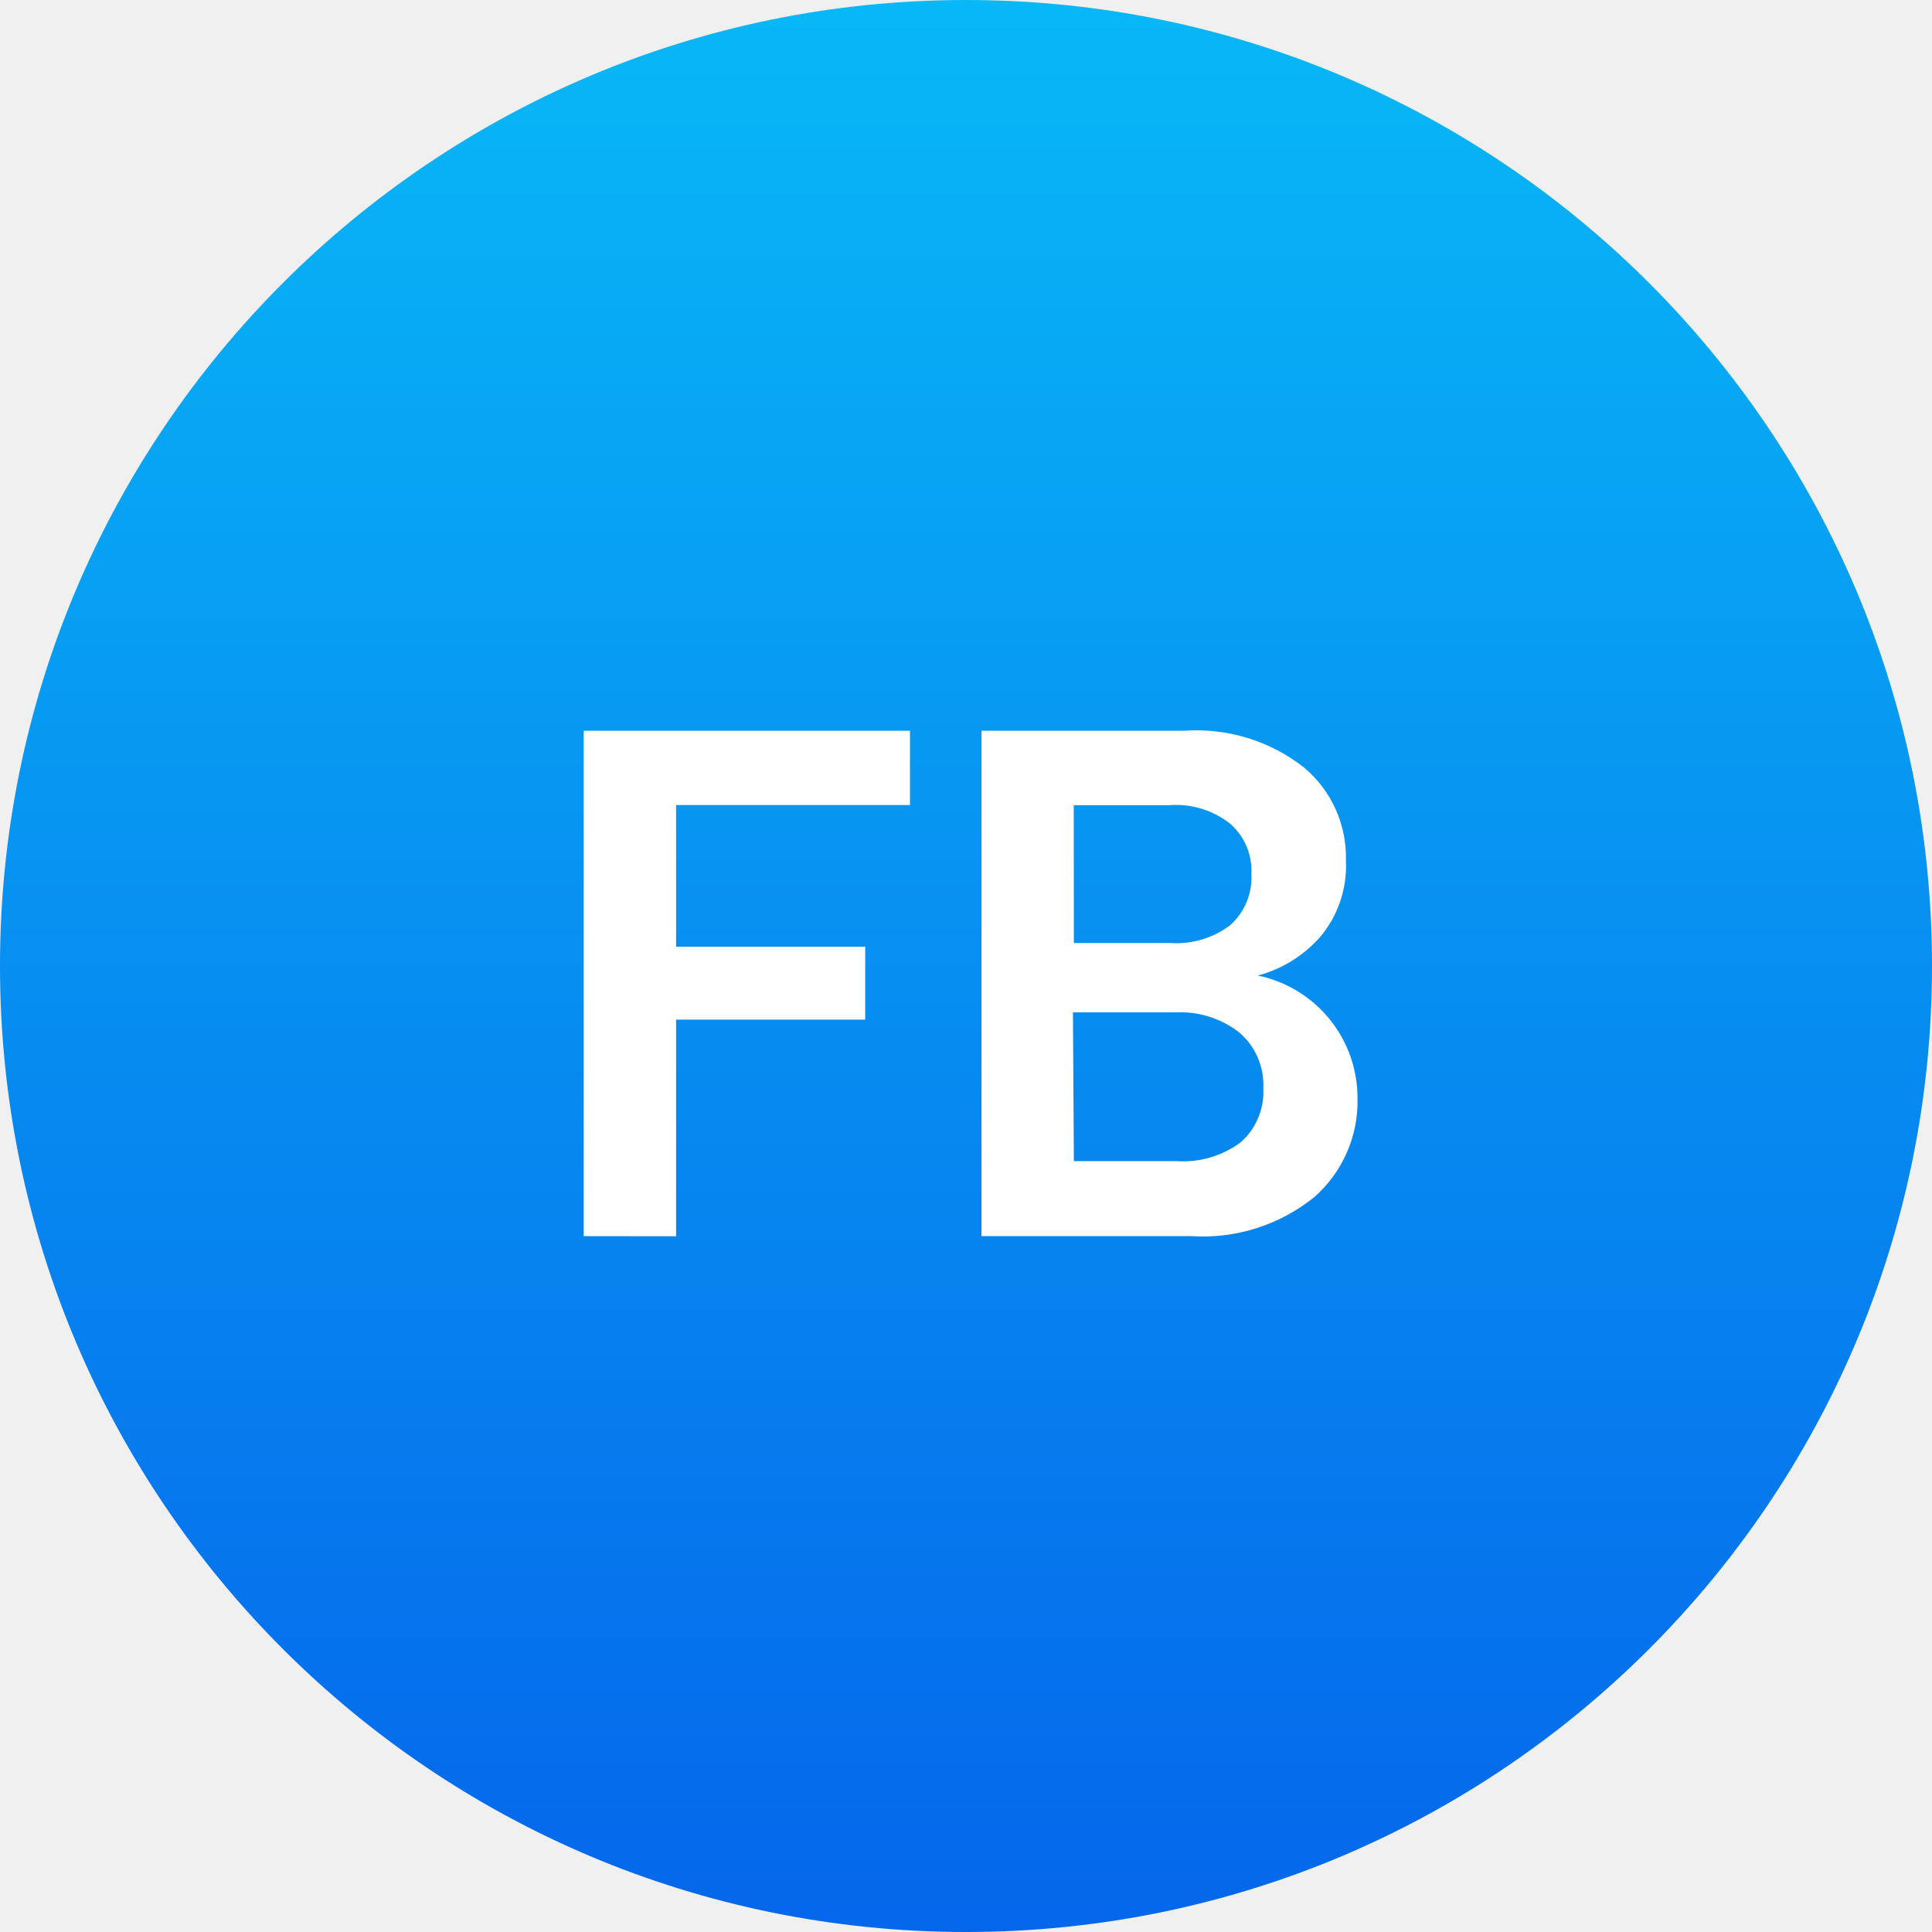
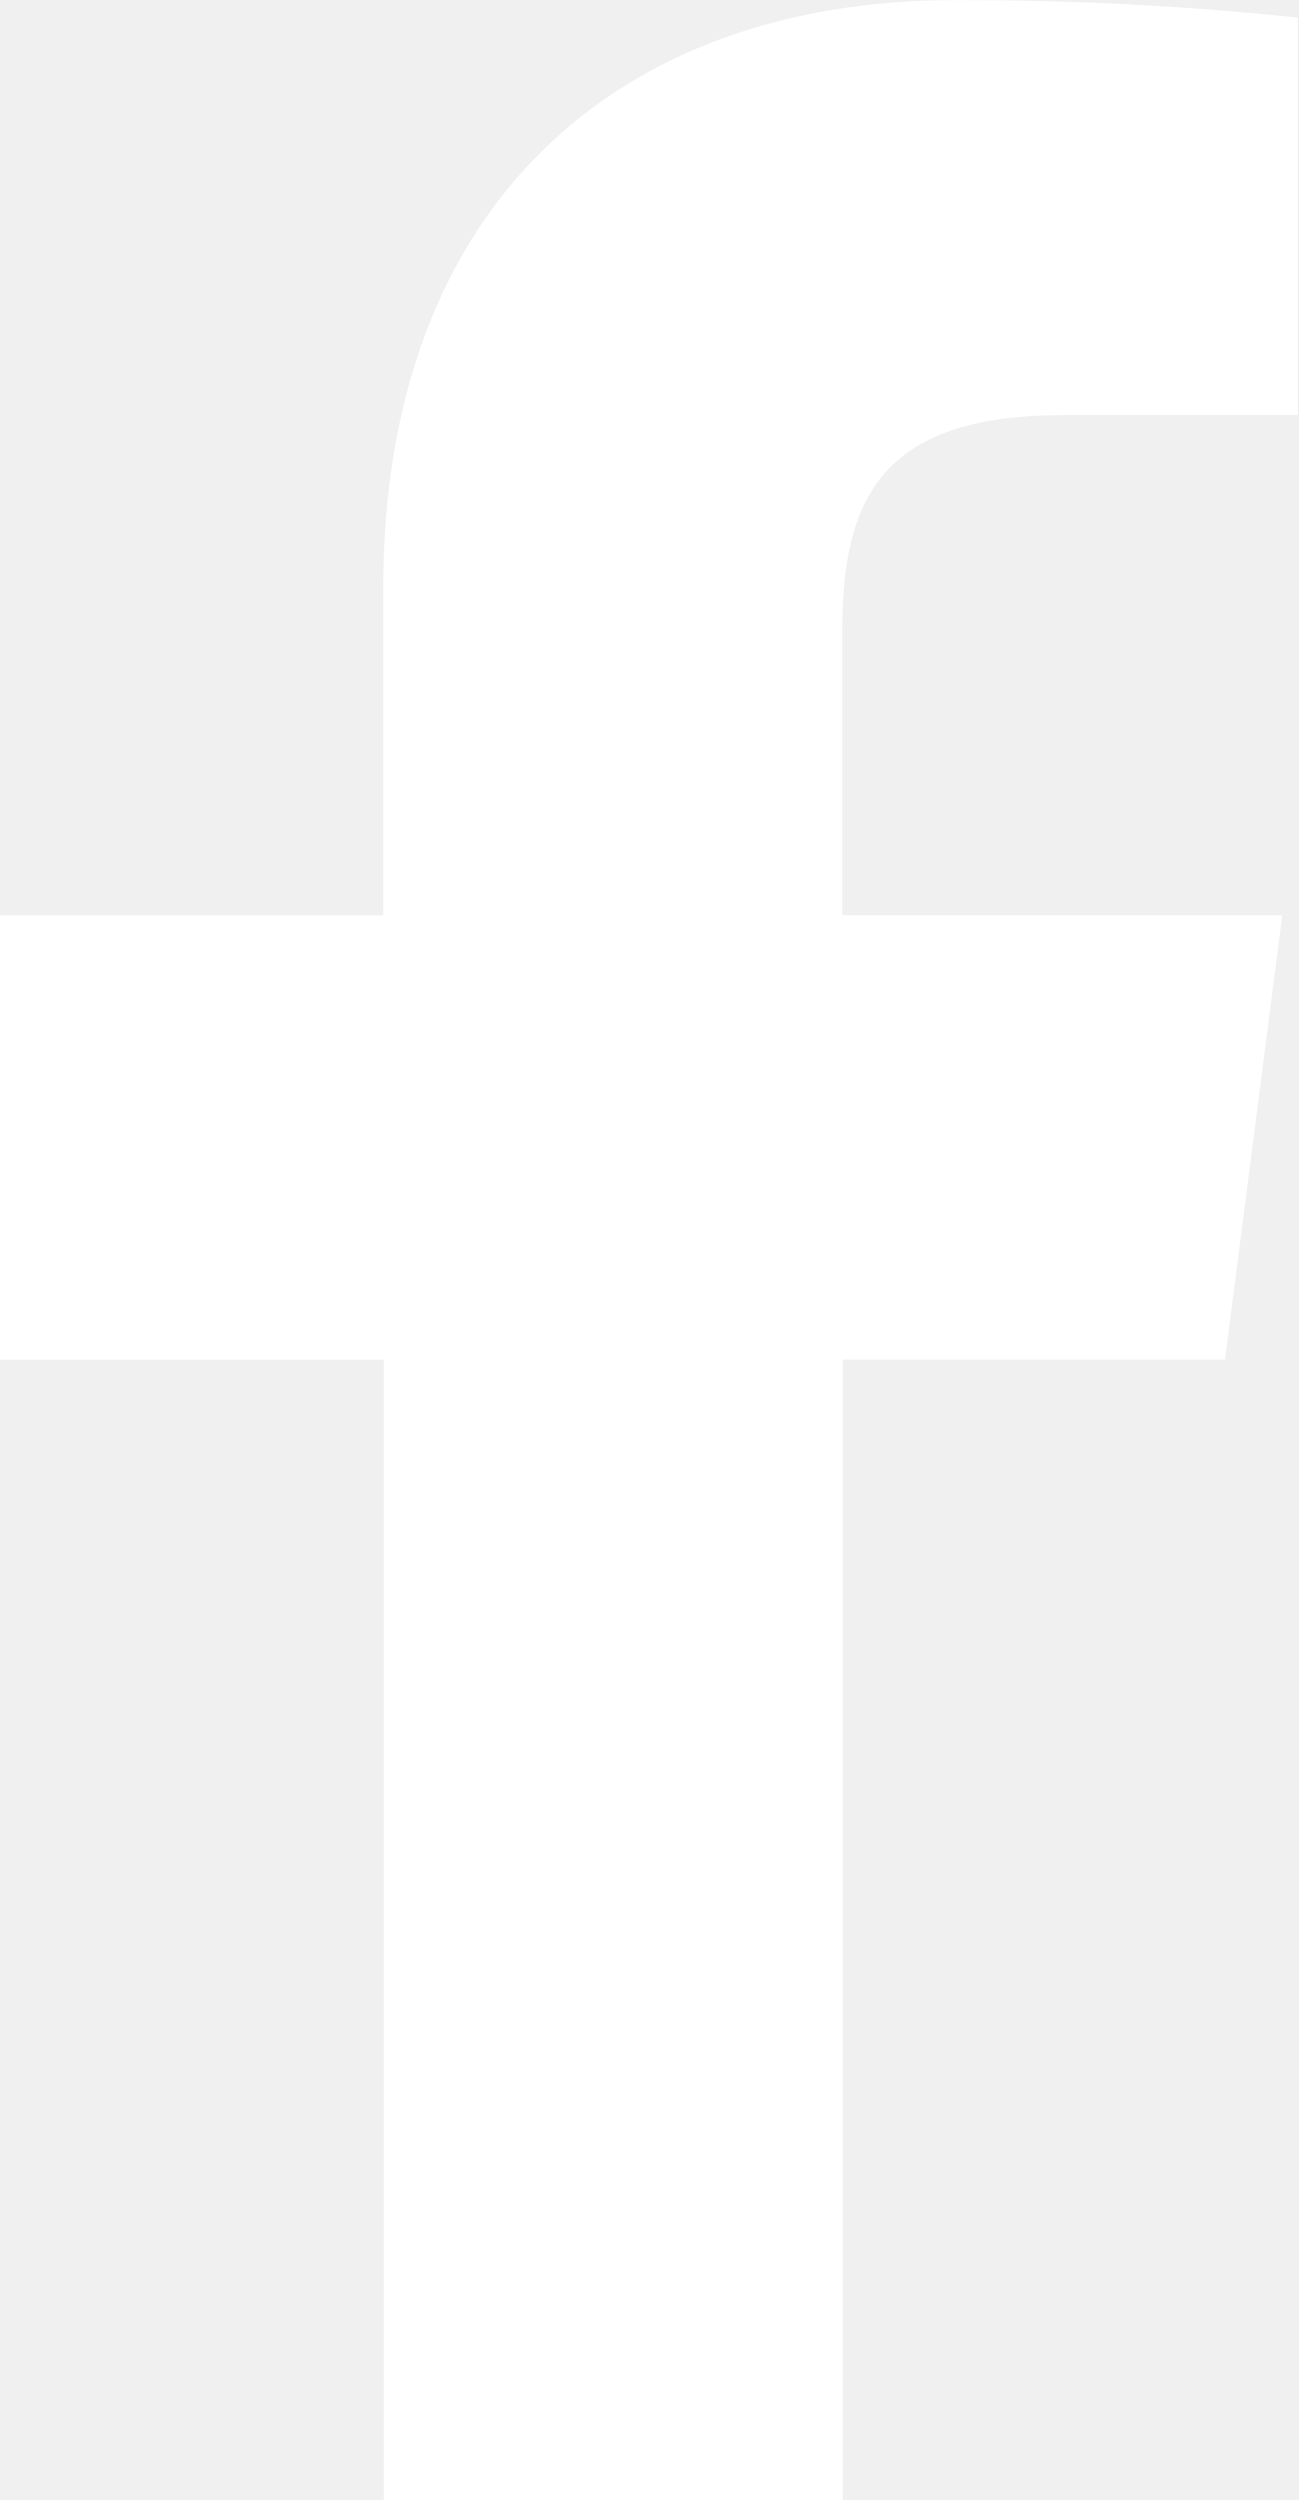
- <svg xmlns="http://www.w3.org/2000/svg" width="17" height="17" viewBox="0 0 17 17">
-   <defs>
-     <linearGradient id="linear-gradient" x1="0.5" x2="0.5" y2="1" gradientUnits="objectBoundingBox">
-       <stop offset="0" stop-color="#08b8f7" />
-       <stop offset="1" stop-color="#0566eb" />
-     </linearGradient>
-   </defs>
-   <g id="fb" transform="translate(-474 -503)">
-     <circle id="fb-2" data-name="fb" cx="8.5" cy="8.5" r="8.5" transform="translate(474 503)" fill="url(#linear-gradient)" />
-     <path id="Path_327" data-name="Path 327" d="M279.816,859.047V854.6h2.871v.654h-2.058V856.5h1.664v.642h-1.664v1.906Zm3.5,0V854.6H285.1a1.533,1.533,0,0,1,1.055.324,1.032,1.032,0,0,1,.368.82.969.969,0,0,1-.229.673,1.116,1.116,0,0,1-.546.337,1.1,1.1,0,0,1,.877,1.08,1.12,1.12,0,0,1-.381.87,1.559,1.559,0,0,1-1.08.343Zm.813-2.579h.851a.785.785,0,0,0,.527-.159.563.563,0,0,0,.184-.451.548.548,0,0,0-.184-.438.77.77,0,0,0-.54-.165h-.839Zm0,1.919h.908a.846.846,0,0,0,.559-.165.59.59,0,0,0,.2-.477.607.607,0,0,0-.21-.489.846.846,0,0,0-.565-.178h-.9Z" transform="translate(199.32 -345.17)" fill="#fff" />
-   </g>
+ <svg xmlns="http://www.w3.org/2000/svg" width="10.386" height="20" viewBox="0 0 10.386 20">
+   <path id="fb" d="M430.742,360v-9.123H433.8l.458-3.555h-3.52v-2.27c0-1.03.285-1.731,1.762-1.731h1.882v-3.18a25.386,25.386,0,0,0-2.743-.14c-2.714,0-4.573,1.657-4.573,4.7v2.622H424v3.555h3.07V360Z" transform="translate(-424 -340)" fill="#fff" />
</svg>
